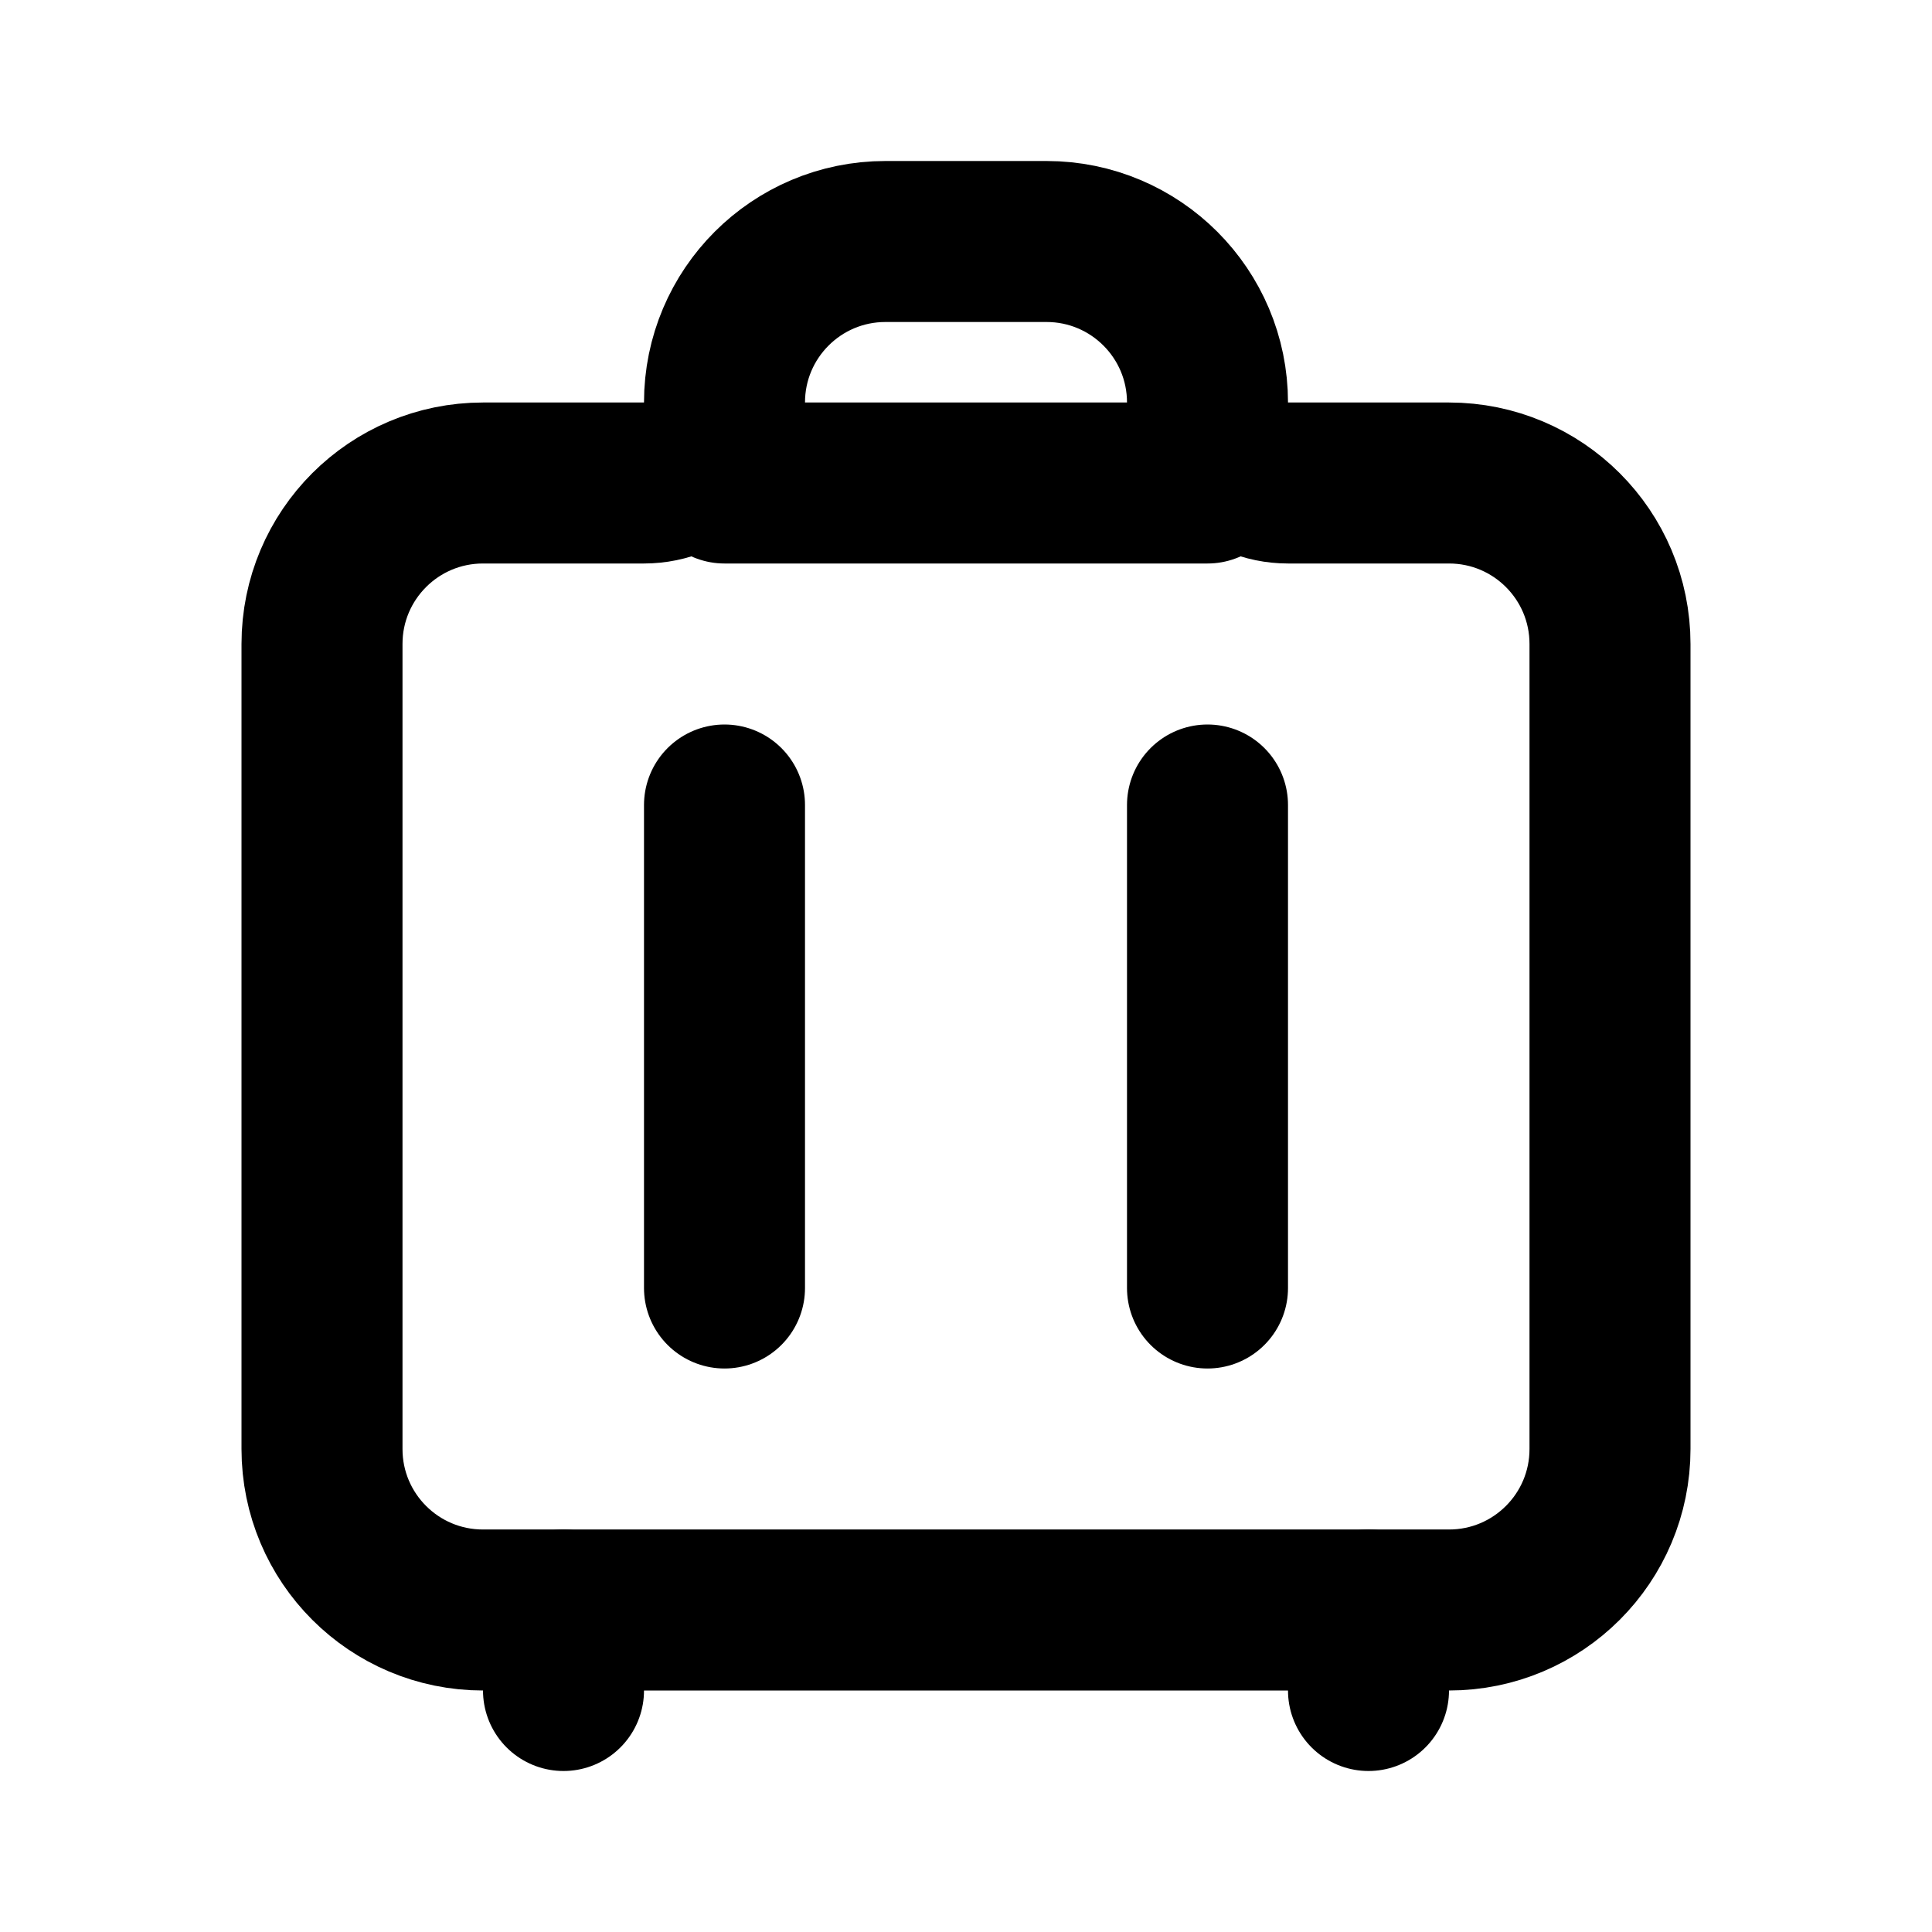
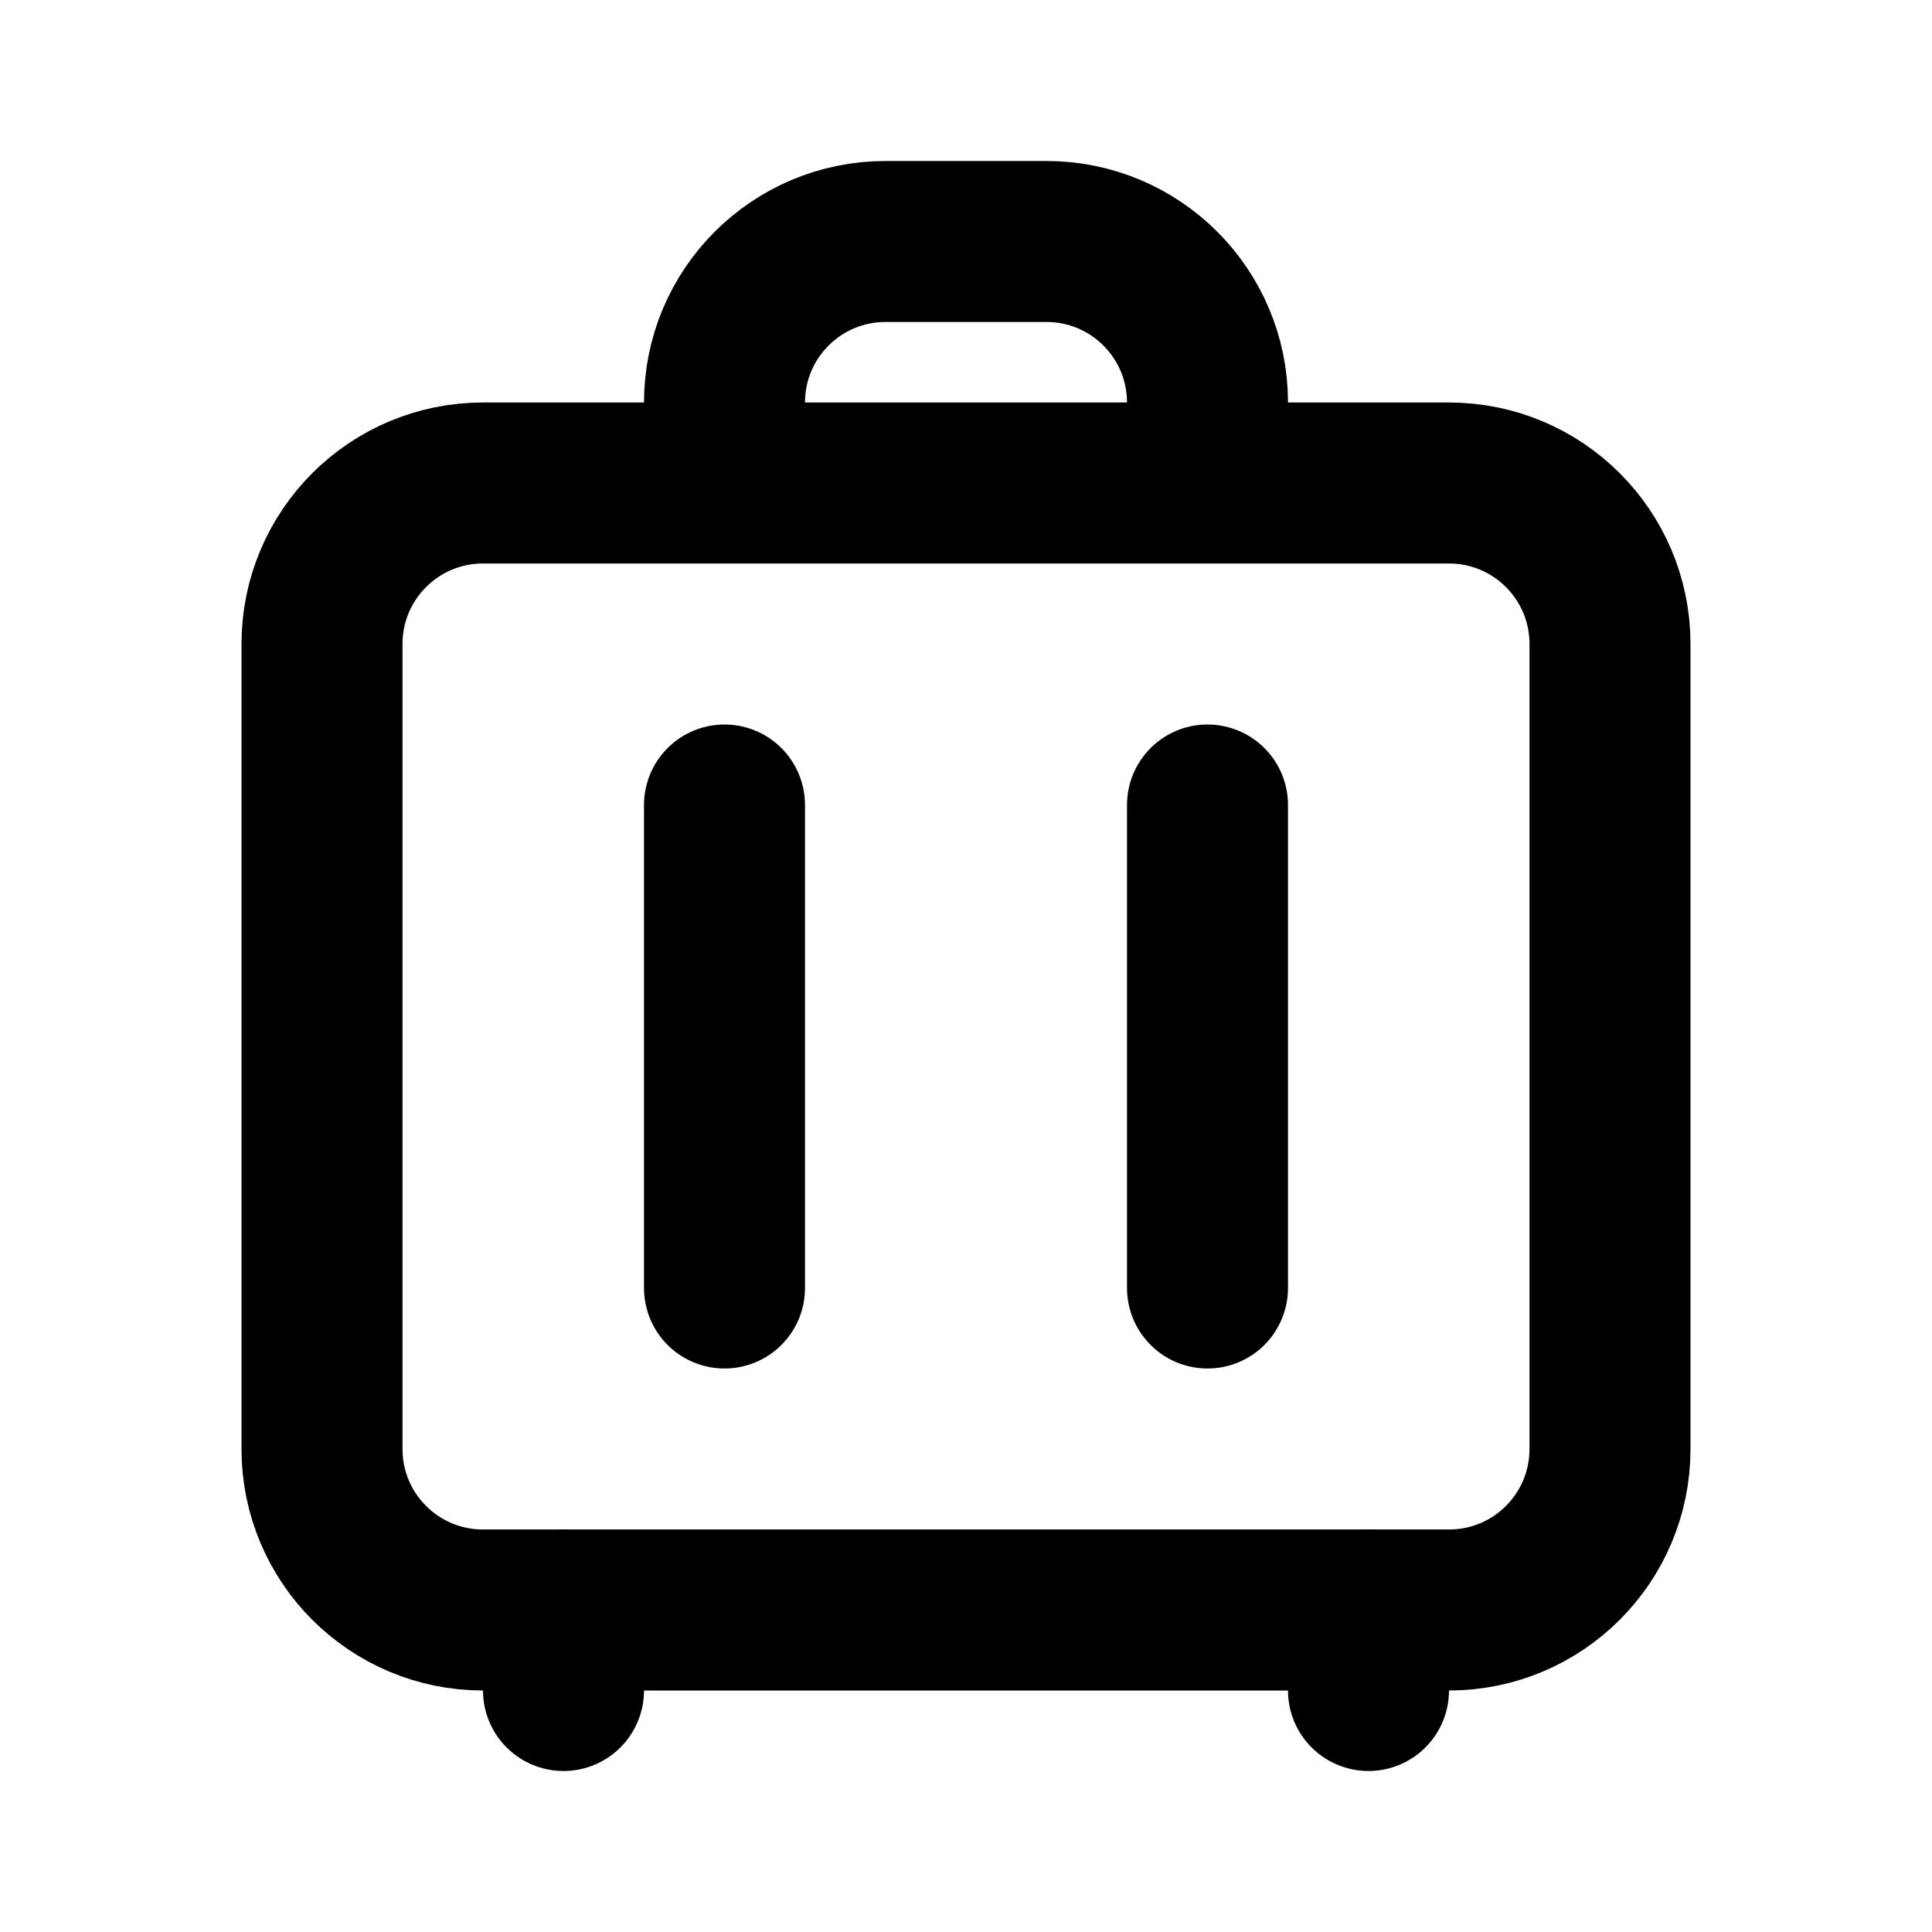
<svg xmlns="http://www.w3.org/2000/svg" aria-hidden="true" width="24" height="24" viewBox="0 0 24 24" fill="none">
-   <path d="M20 8V18C20 19.105 19.105 20 18 20H17H7H6C4.895 20 4 19.105 4 18V8C4 6.895 4.895 6 6 6H8C8.552 6 9 5.552 9 5C9 3.895 9.895 3 11 3H13C14.105 3 15 3.895 15 5C15 5.552 15.448 6 16 6H18C19.105 6 20 6.895 20 8Z" stroke="currentColor" stroke-width="2" stroke-linecap="round" stroke-linejoin="round" />
  <path d="M17 20V21" stroke="currentColor" stroke-width="2" stroke-linecap="round" stroke-linejoin="round" />
  <path d="M7 20V21" stroke="currentColor" stroke-width="2" stroke-linecap="round" stroke-linejoin="round" />
-   <path d="M9 6H15" stroke="currentColor" stroke-width="2" stroke-linecap="round" stroke-linejoin="round" />
  <path d="M9 10V16" stroke="currentColor" stroke-width="2" stroke-linecap="round" stroke-linejoin="round" />
  <path d="M15 10V16" stroke="currentColor" stroke-width="2" stroke-linecap="round" stroke-linejoin="round" />
+   <path d="M17 20H18C19.105 20 20 19.105 20 18V8C20 6.895 19.105 6 18 6H15H9H6C4.895 6 4 6.895 4 8V18C4 19.105 4.895 20 6 20H7H17Z" stroke="currentColor" stroke-width="2" stroke-linecap="round" stroke-linejoin="round" />
+   <path d="M15 5.75V5C15 3.895 14.105 3 13 3H11C9.895 3 9 3.895 9 5L9 5.75" stroke="currentColor" stroke-width="2" stroke-linecap="round" stroke-linejoin="round" />
</svg>
